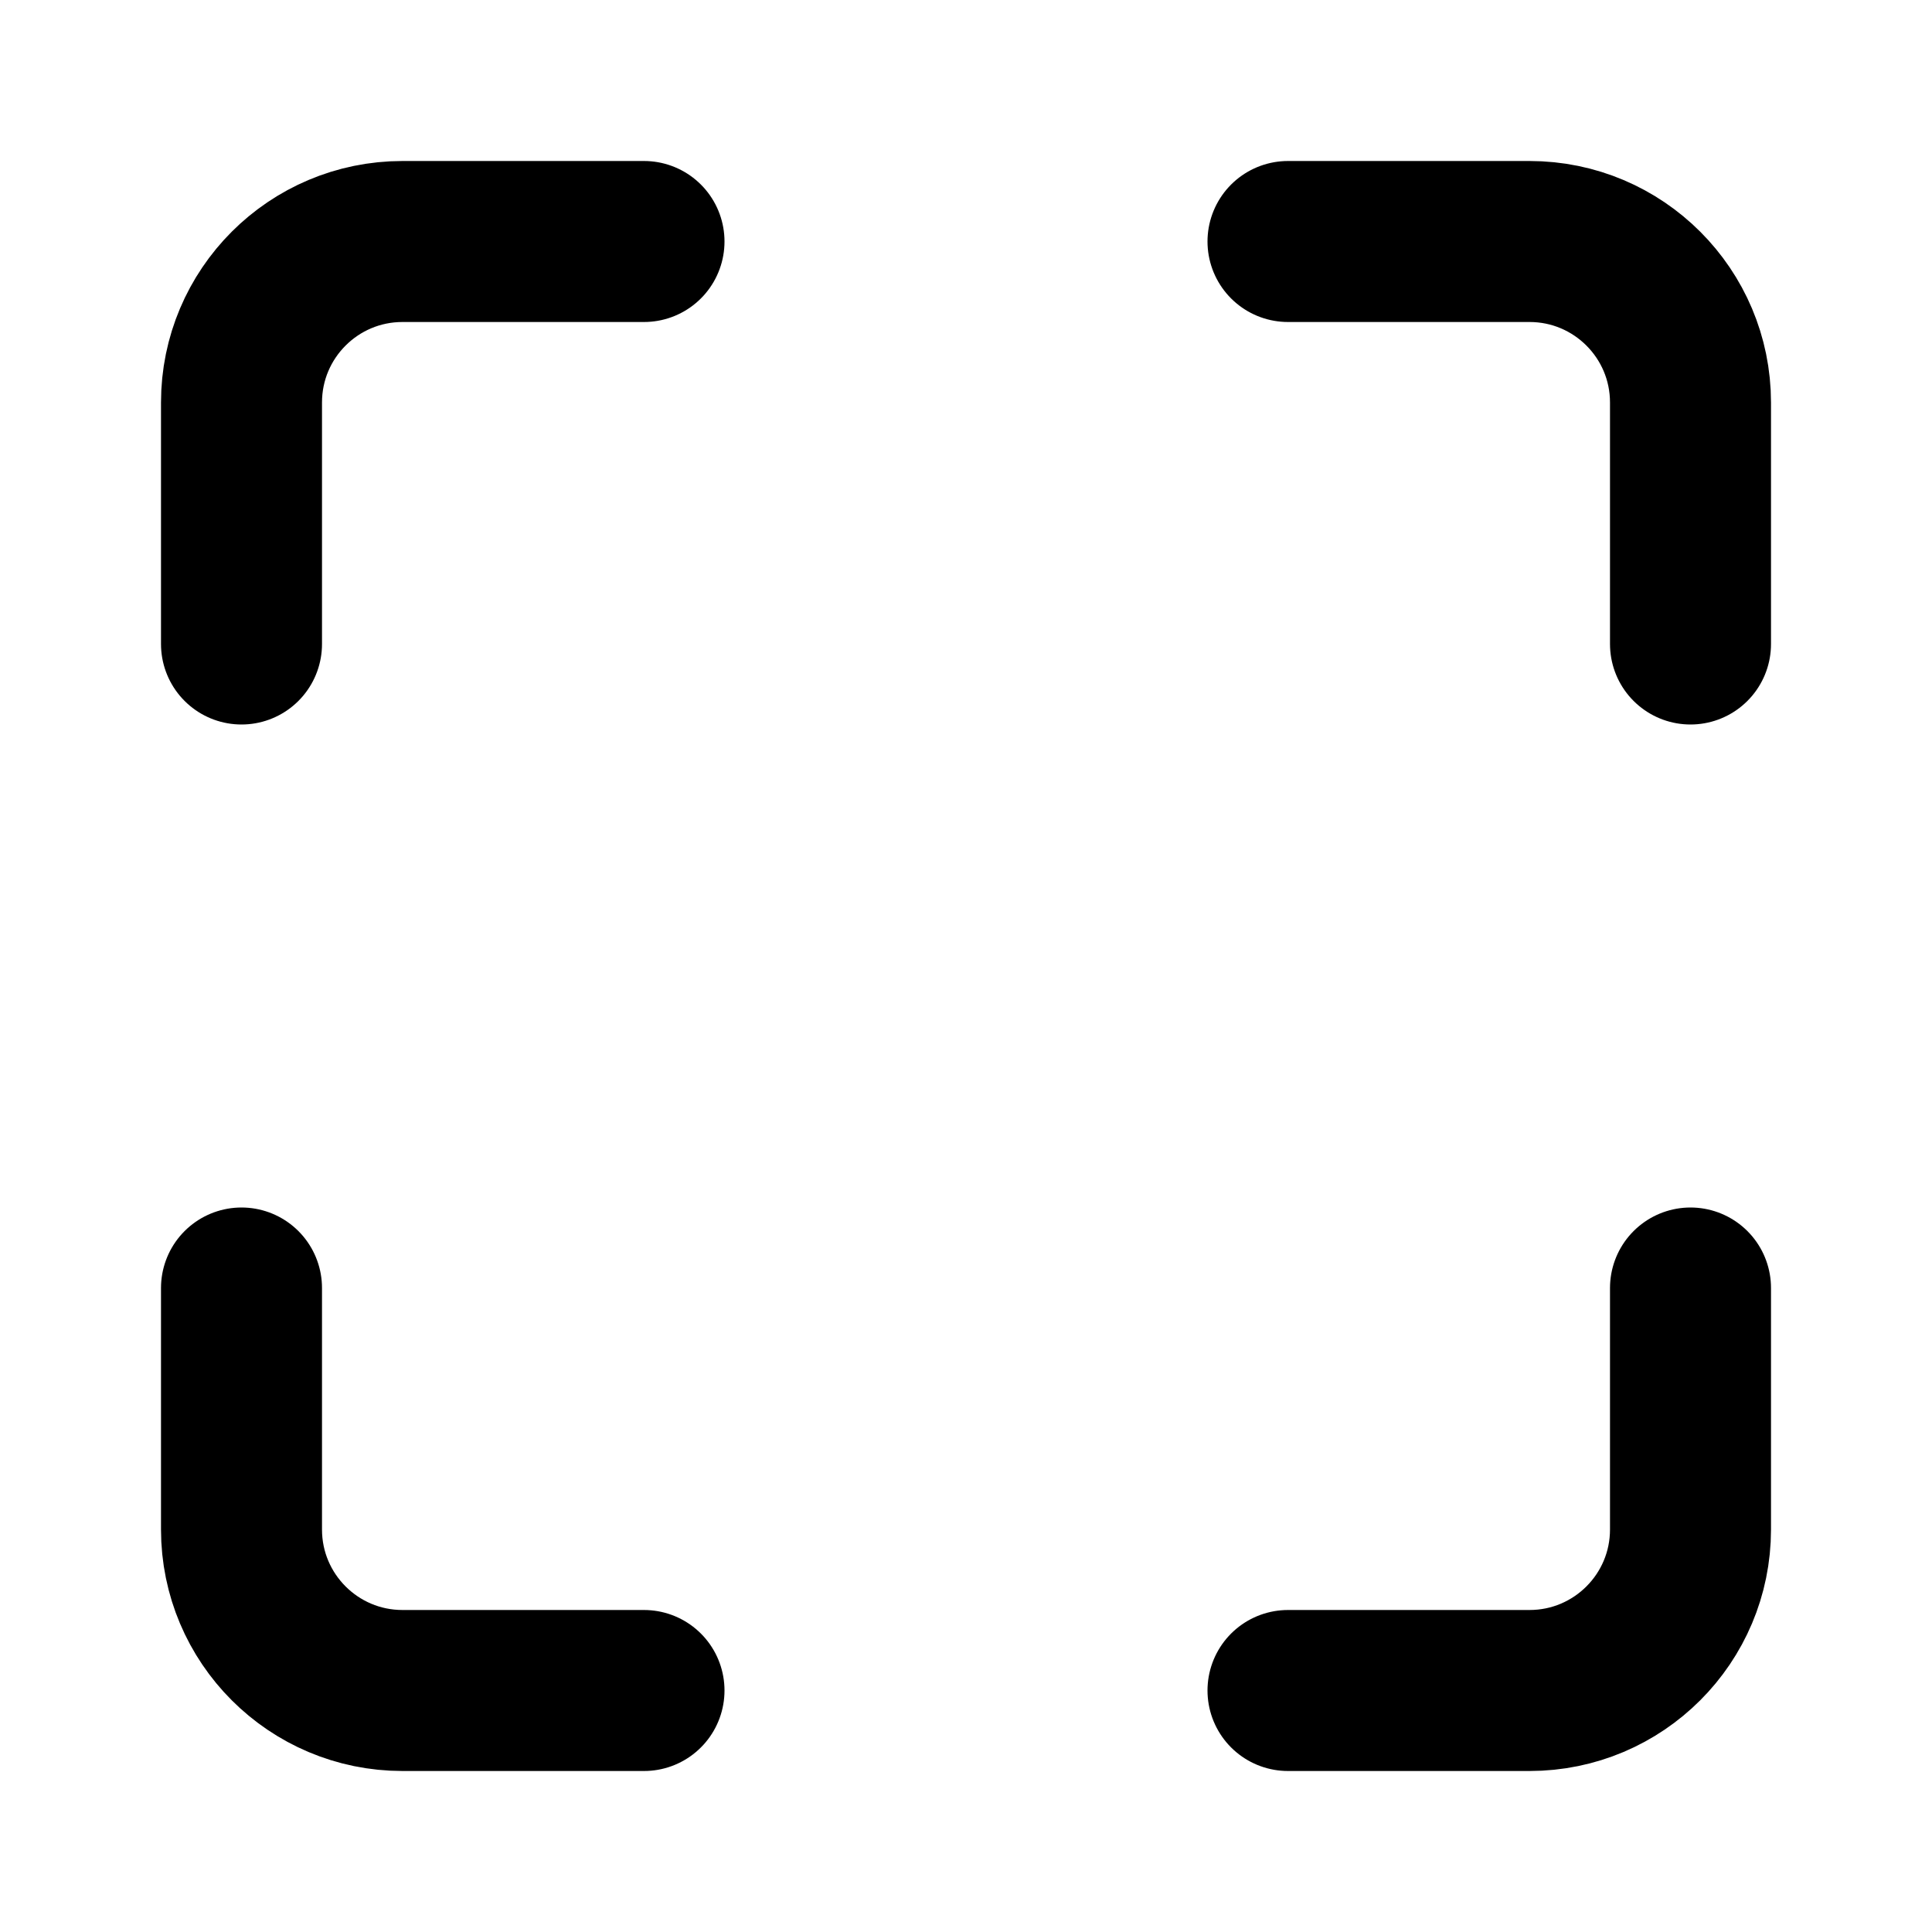
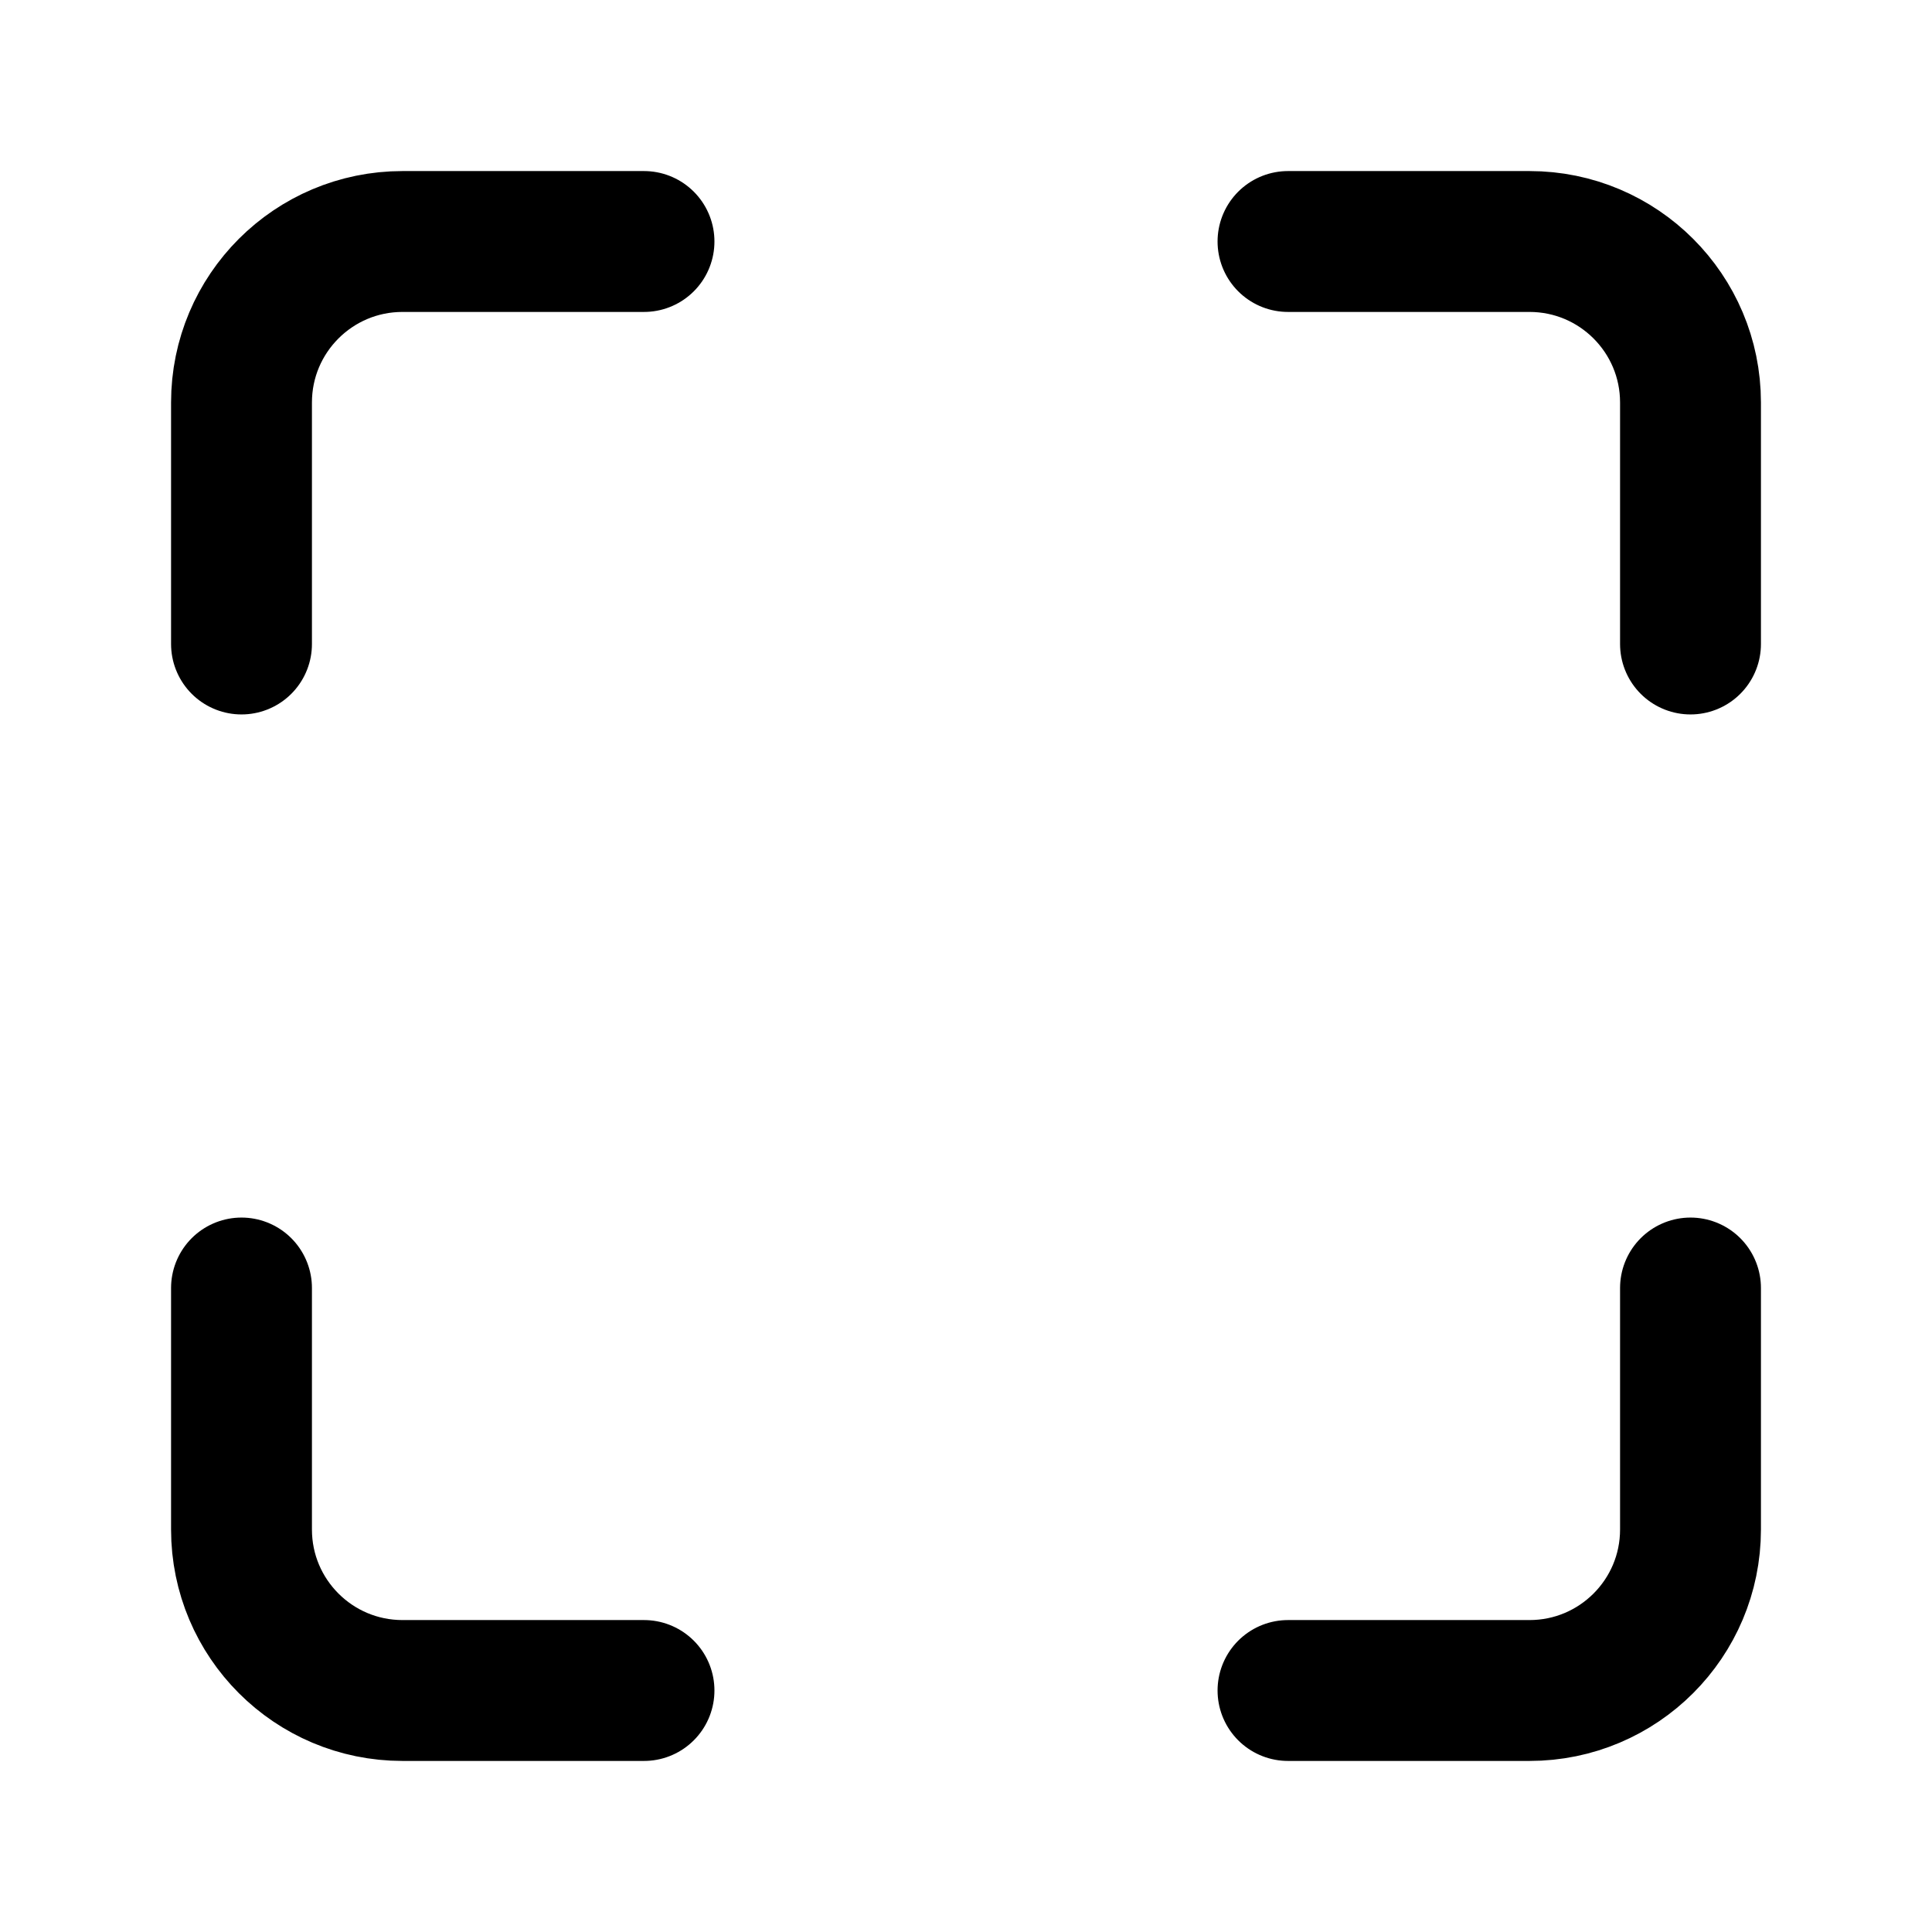
- <svg xmlns="http://www.w3.org/2000/svg" width="24" height="24" viewBox="0 0 24 24" fill="none" stroke="currentColor" stroke-width="2" stroke-linecap="round" stroke-linejoin="round">
+ <svg xmlns="http://www.w3.org/2000/svg" width="24" height="24" viewBox="0 0 24 24" fill="none" stroke="currentColor" stroke-width="1.75" stroke-linecap="round" stroke-linejoin="round">
  <path d="M8 3H5a2 2 0 0 0-2 2v3m18 0V5a2 2 0 0 0-2-2h-3m0 18h3a2 2 0 0 0 2-2v-3M3 16v3a2 2 0 0 0 2 2h3" />
</svg>
